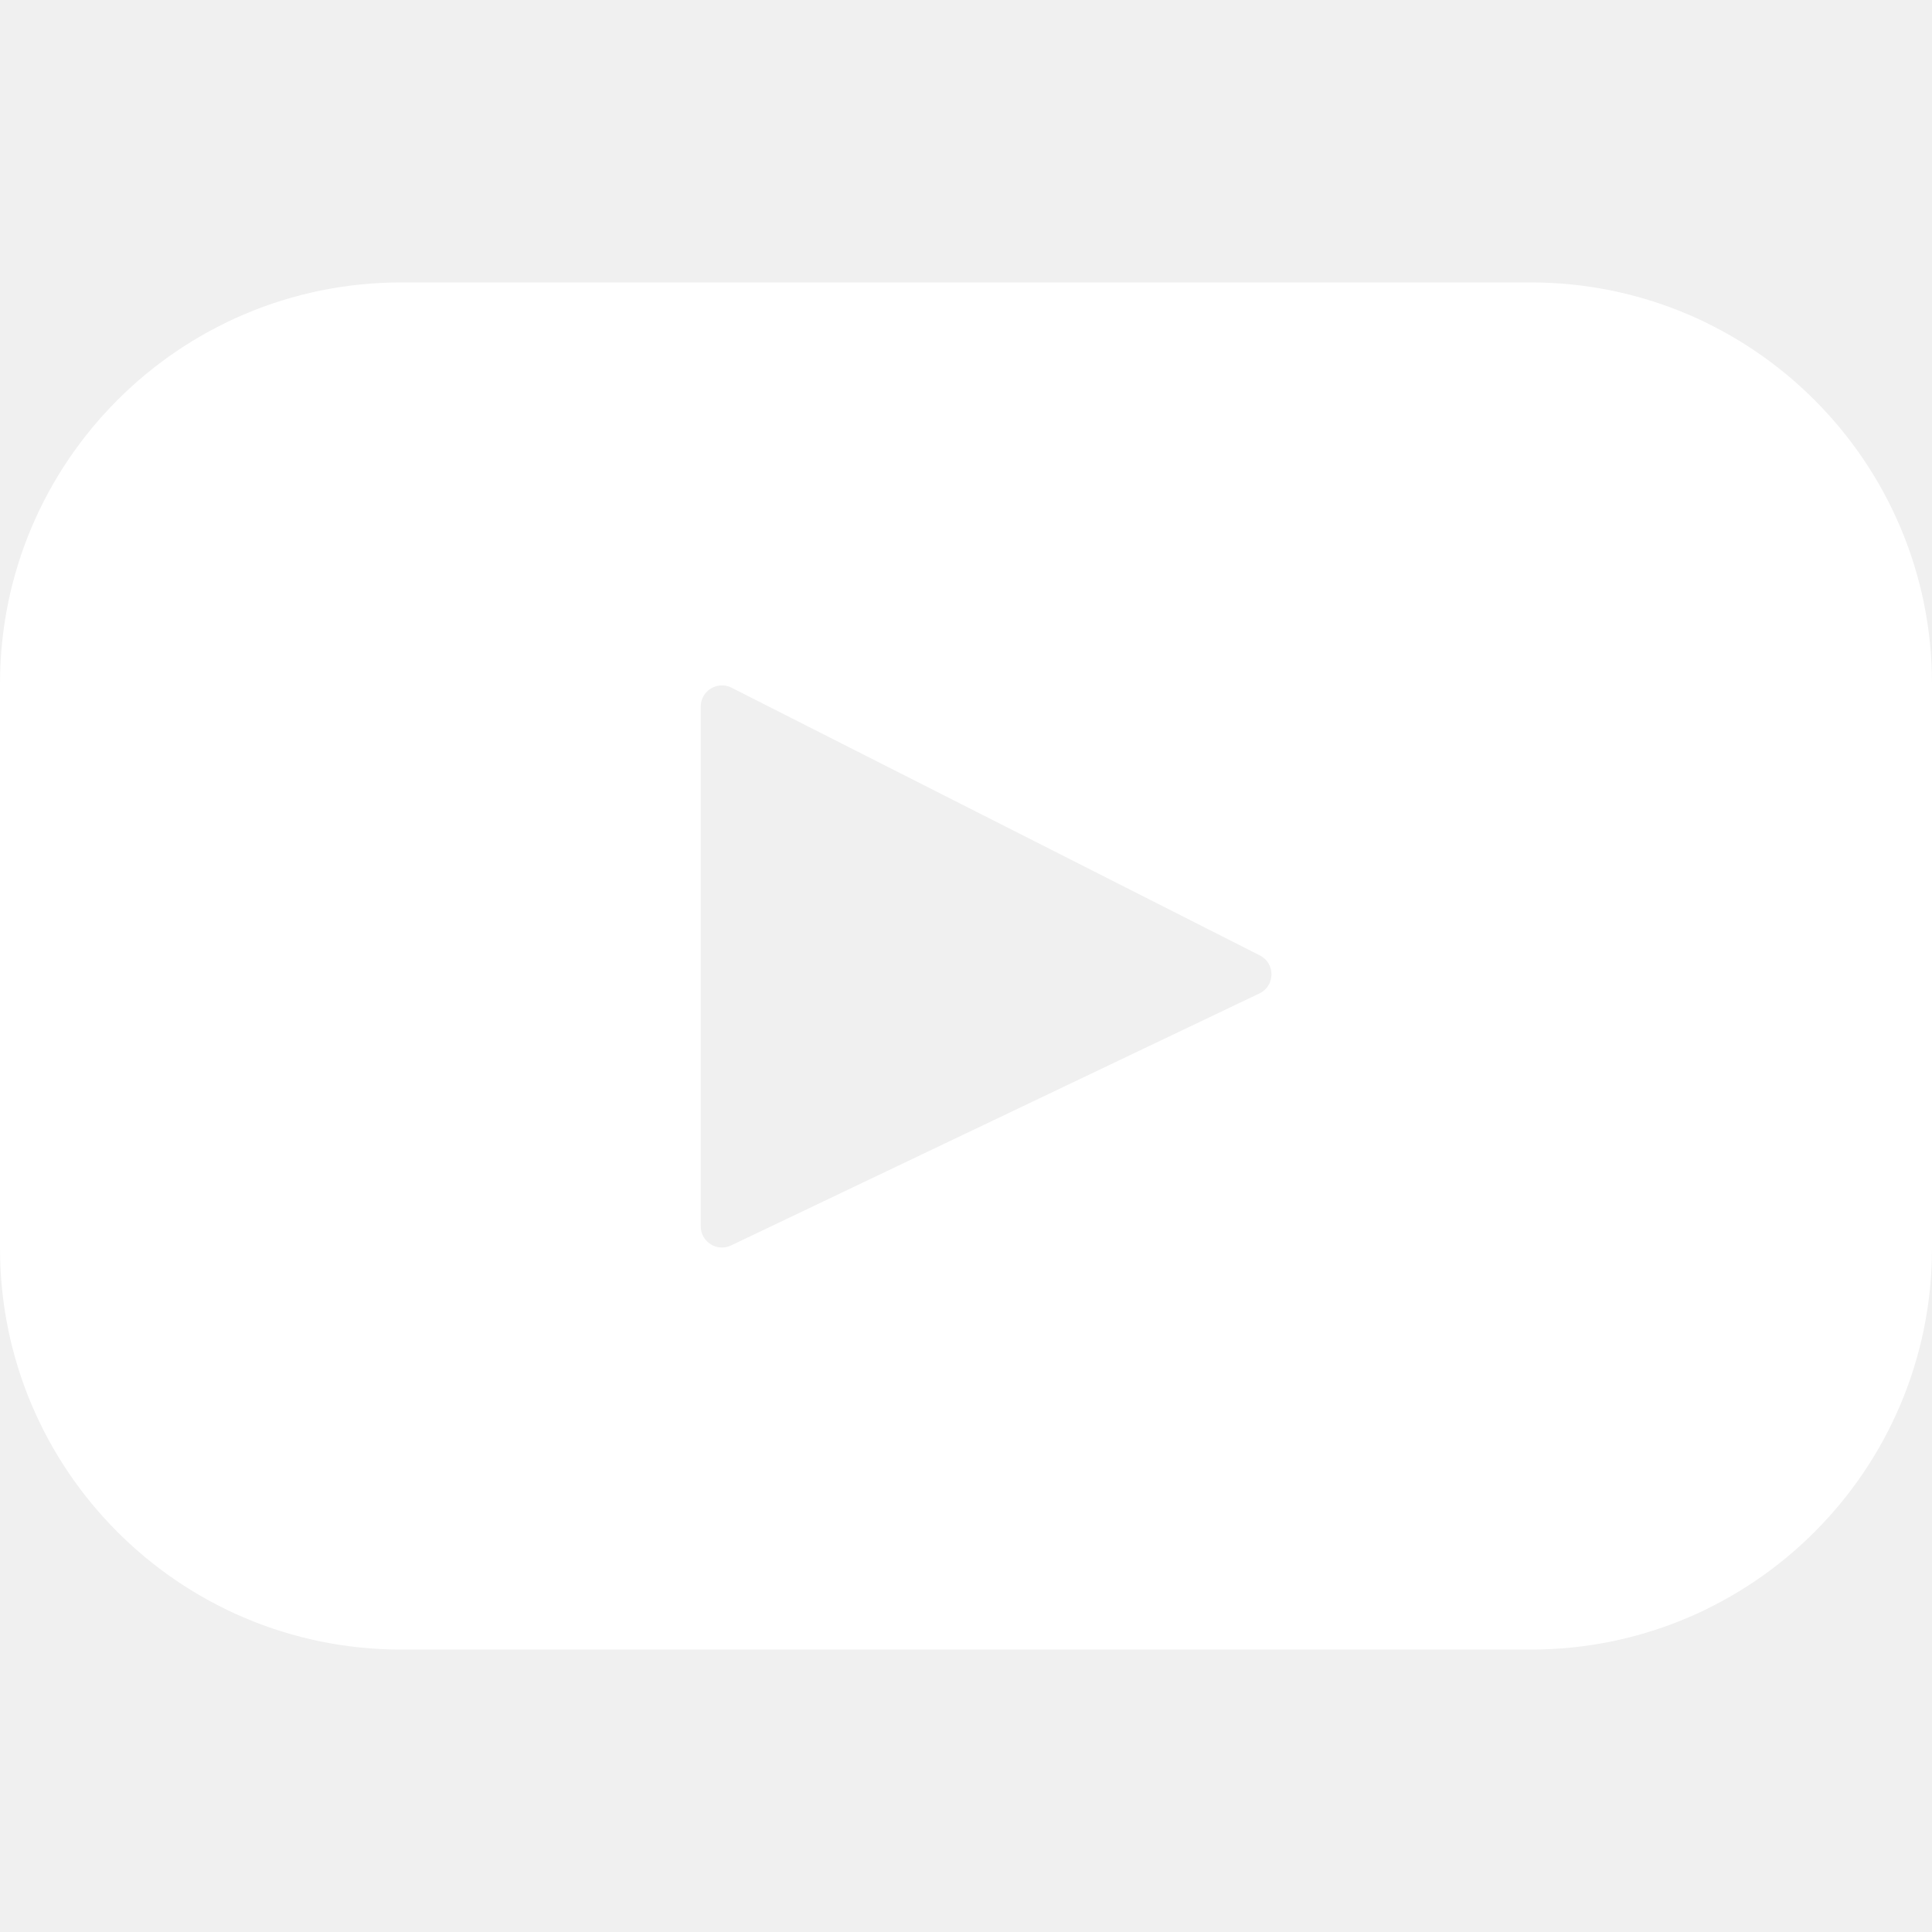
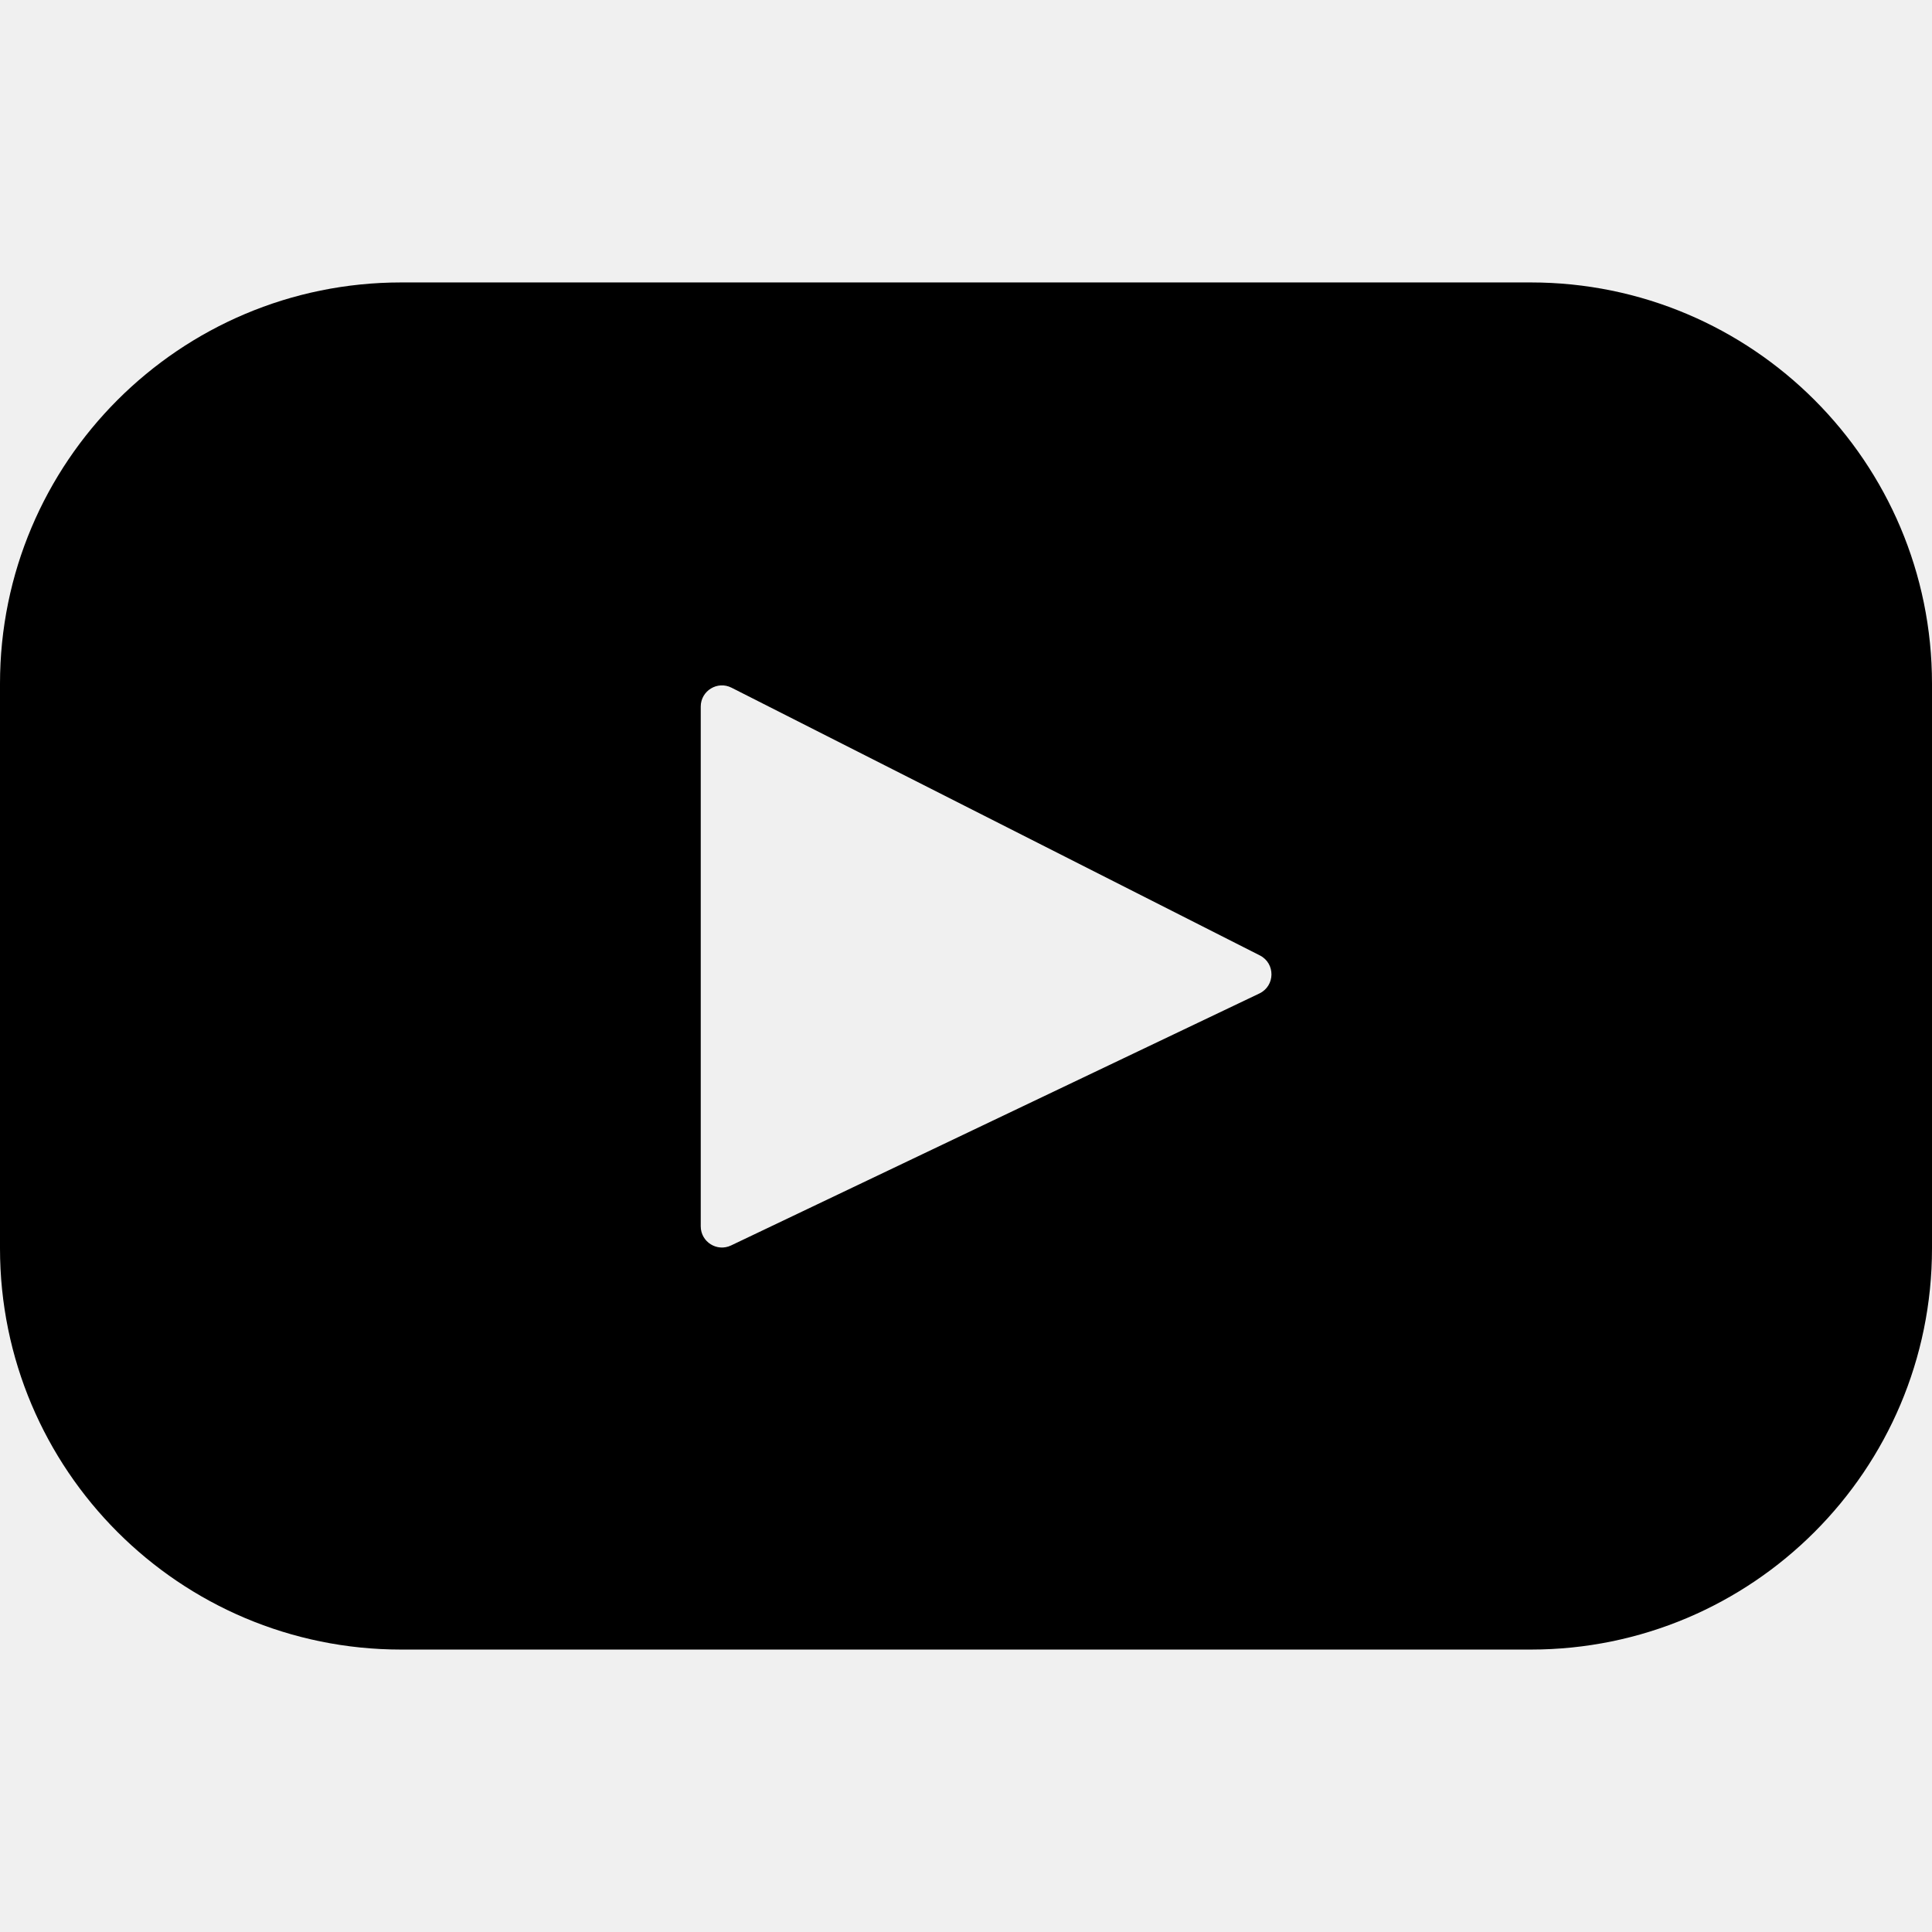
<svg xmlns="http://www.w3.org/2000/svg" height="800px" width="800px" version="1.1" id="Layer_1" viewBox="0 0 461.001 461.001" xml:space="preserve">
  <g>
-     <path style="fill:#FFF;" d="M365.257,67.393H95.744C42.866,67.393,0,110.259,0,163.137v134.728   c0,52.878,42.866,95.744,95.744,95.744h269.513c52.878,0,95.744-42.866,95.744-95.744V163.137   C461.001,110.259,418.135,67.393,365.257,67.393z M300.506,237.056l-126.06,60.123c-3.359,1.602-7.239-0.847-7.239-4.568V168.607   c0-3.774,3.982-6.22,7.348-4.514l126.06,63.881C304.363,229.873,304.298,235.248,300.506,237.056z" />
+     <path d="M365.257,67.393H95.744C42.866,67.393,0,110.259,0,163.137v134.728   c0,52.878,42.866,95.744,95.744,95.744h269.513c52.878,0,95.744-42.866,95.744-95.744V163.137   C461.001,110.259,418.135,67.393,365.257,67.393z M300.506,237.056l-126.06,60.123c-3.359,1.602-7.239-0.847-7.239-4.568V168.607   c0-3.774,3.982-6.22,7.348-4.514l126.06,63.881C304.363,229.873,304.298,235.248,300.506,237.056z" />
  </g>
</svg>
